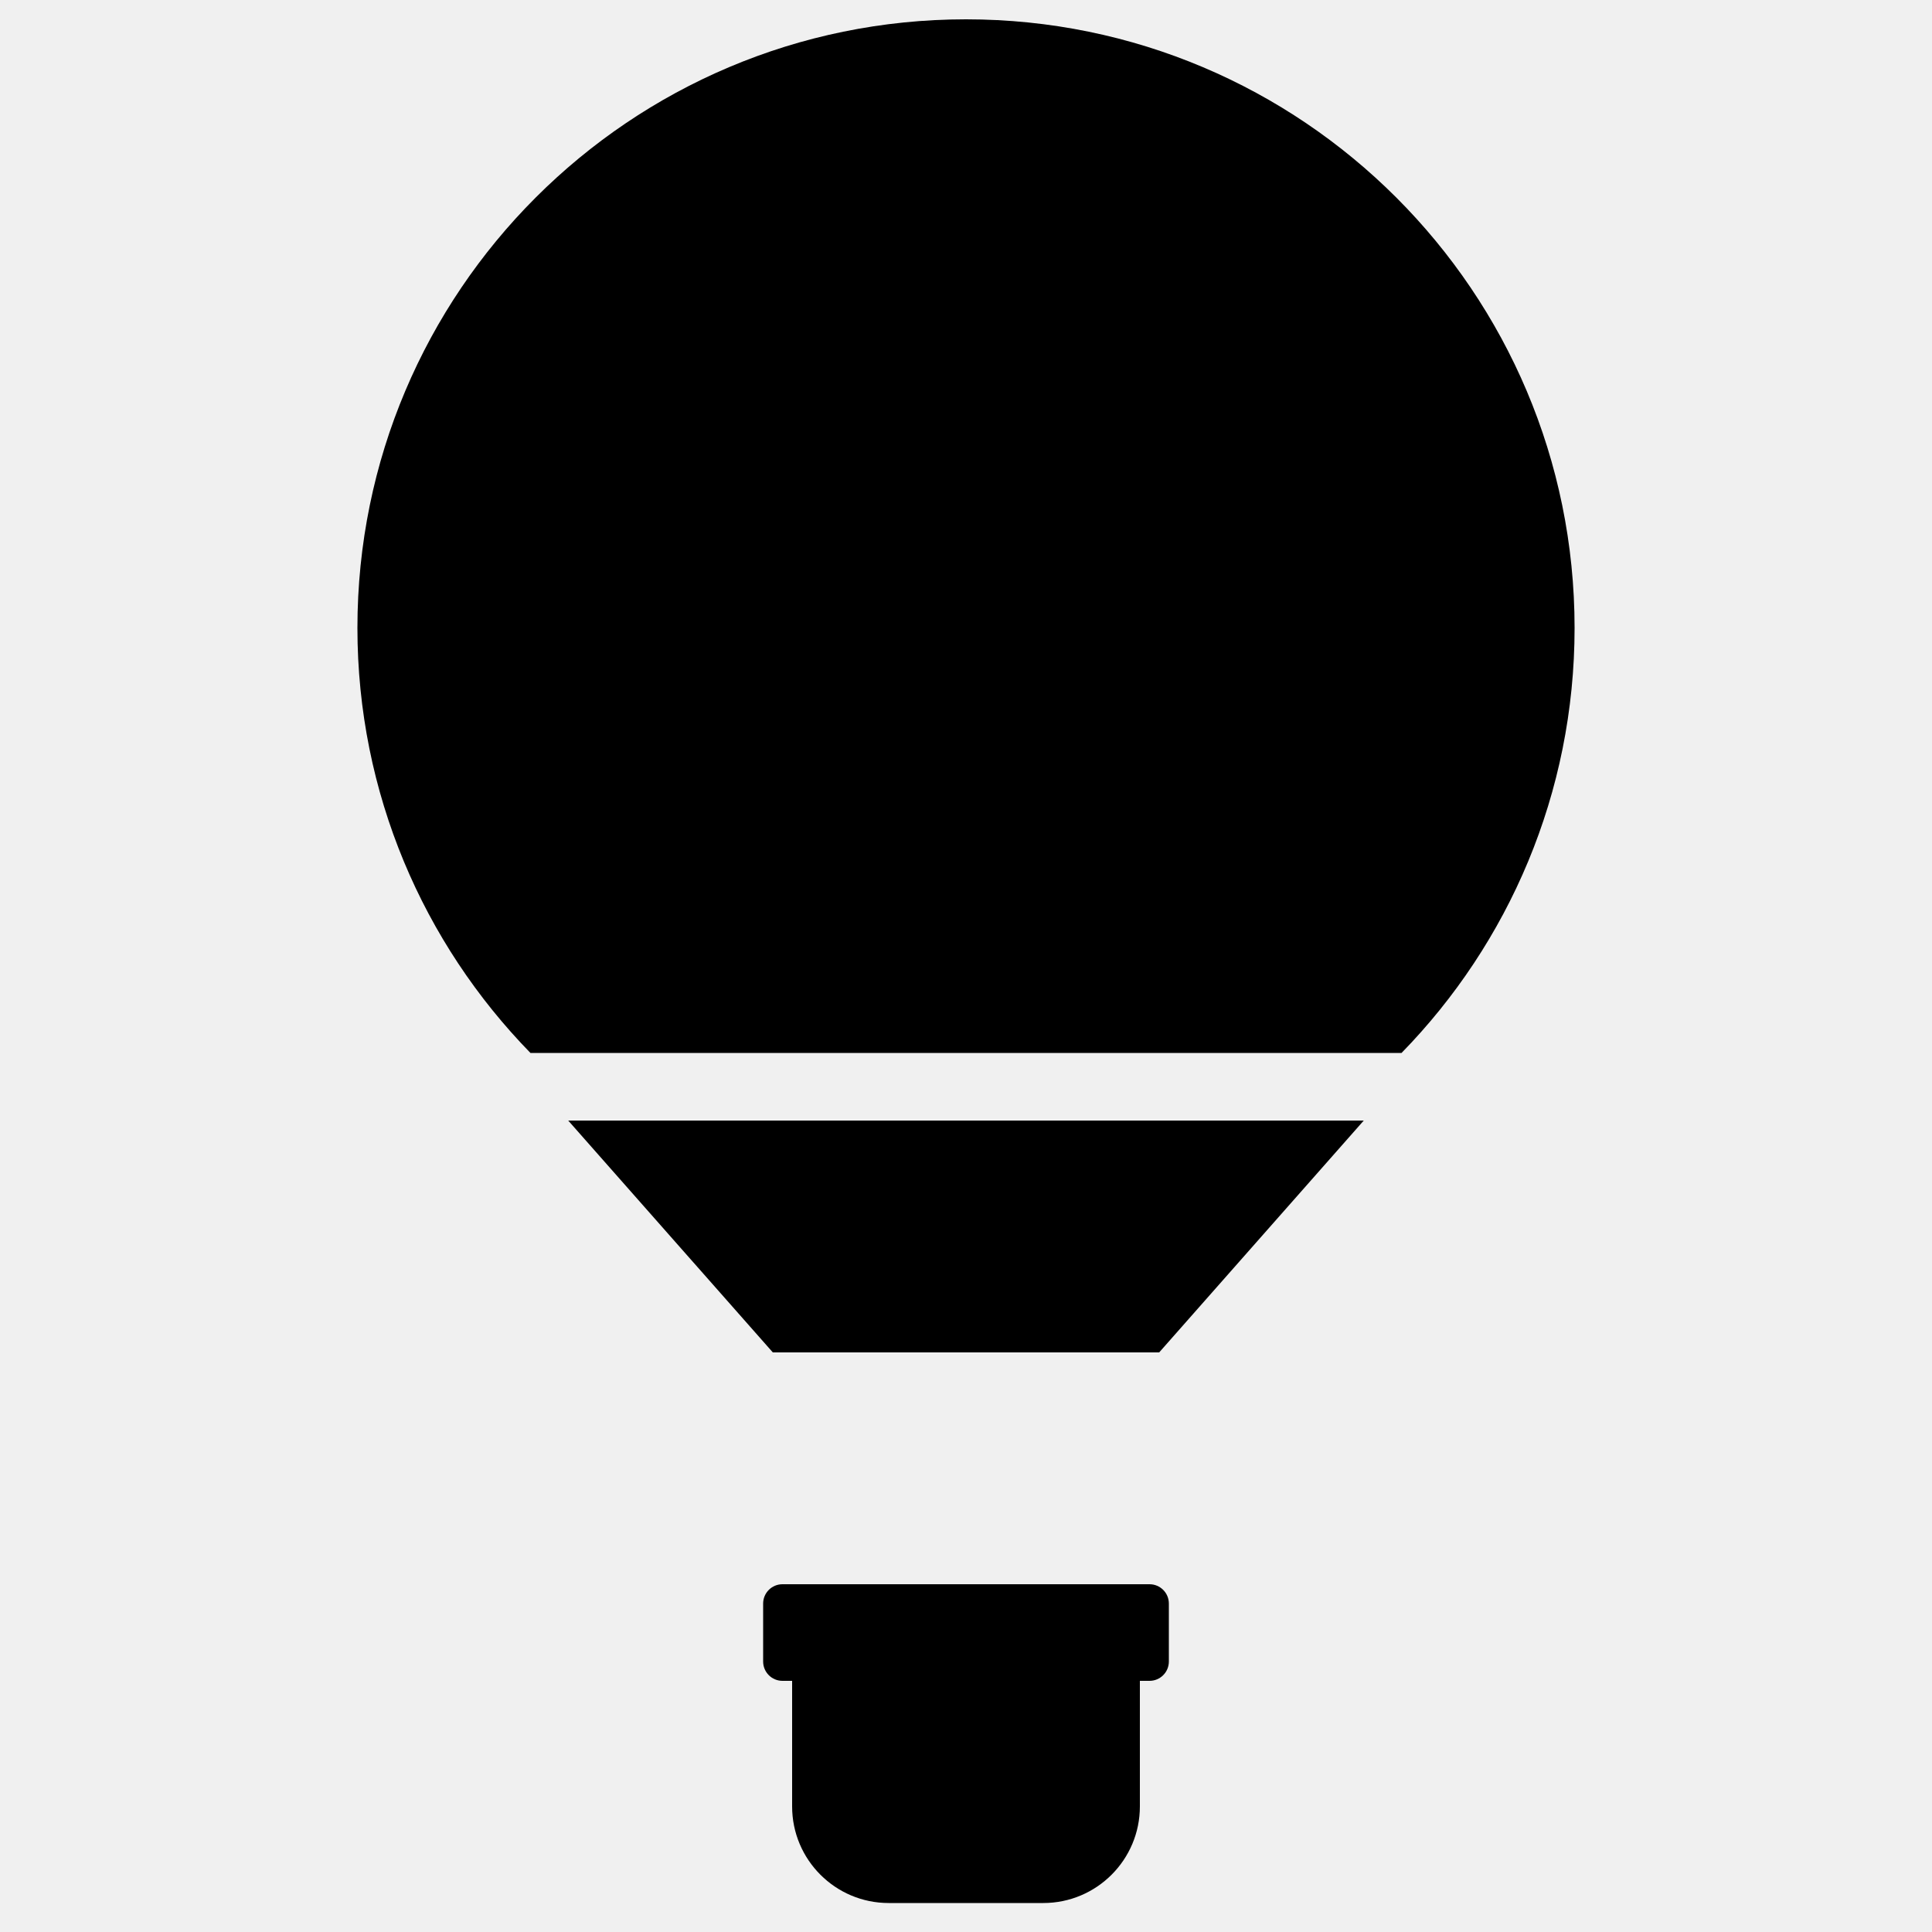
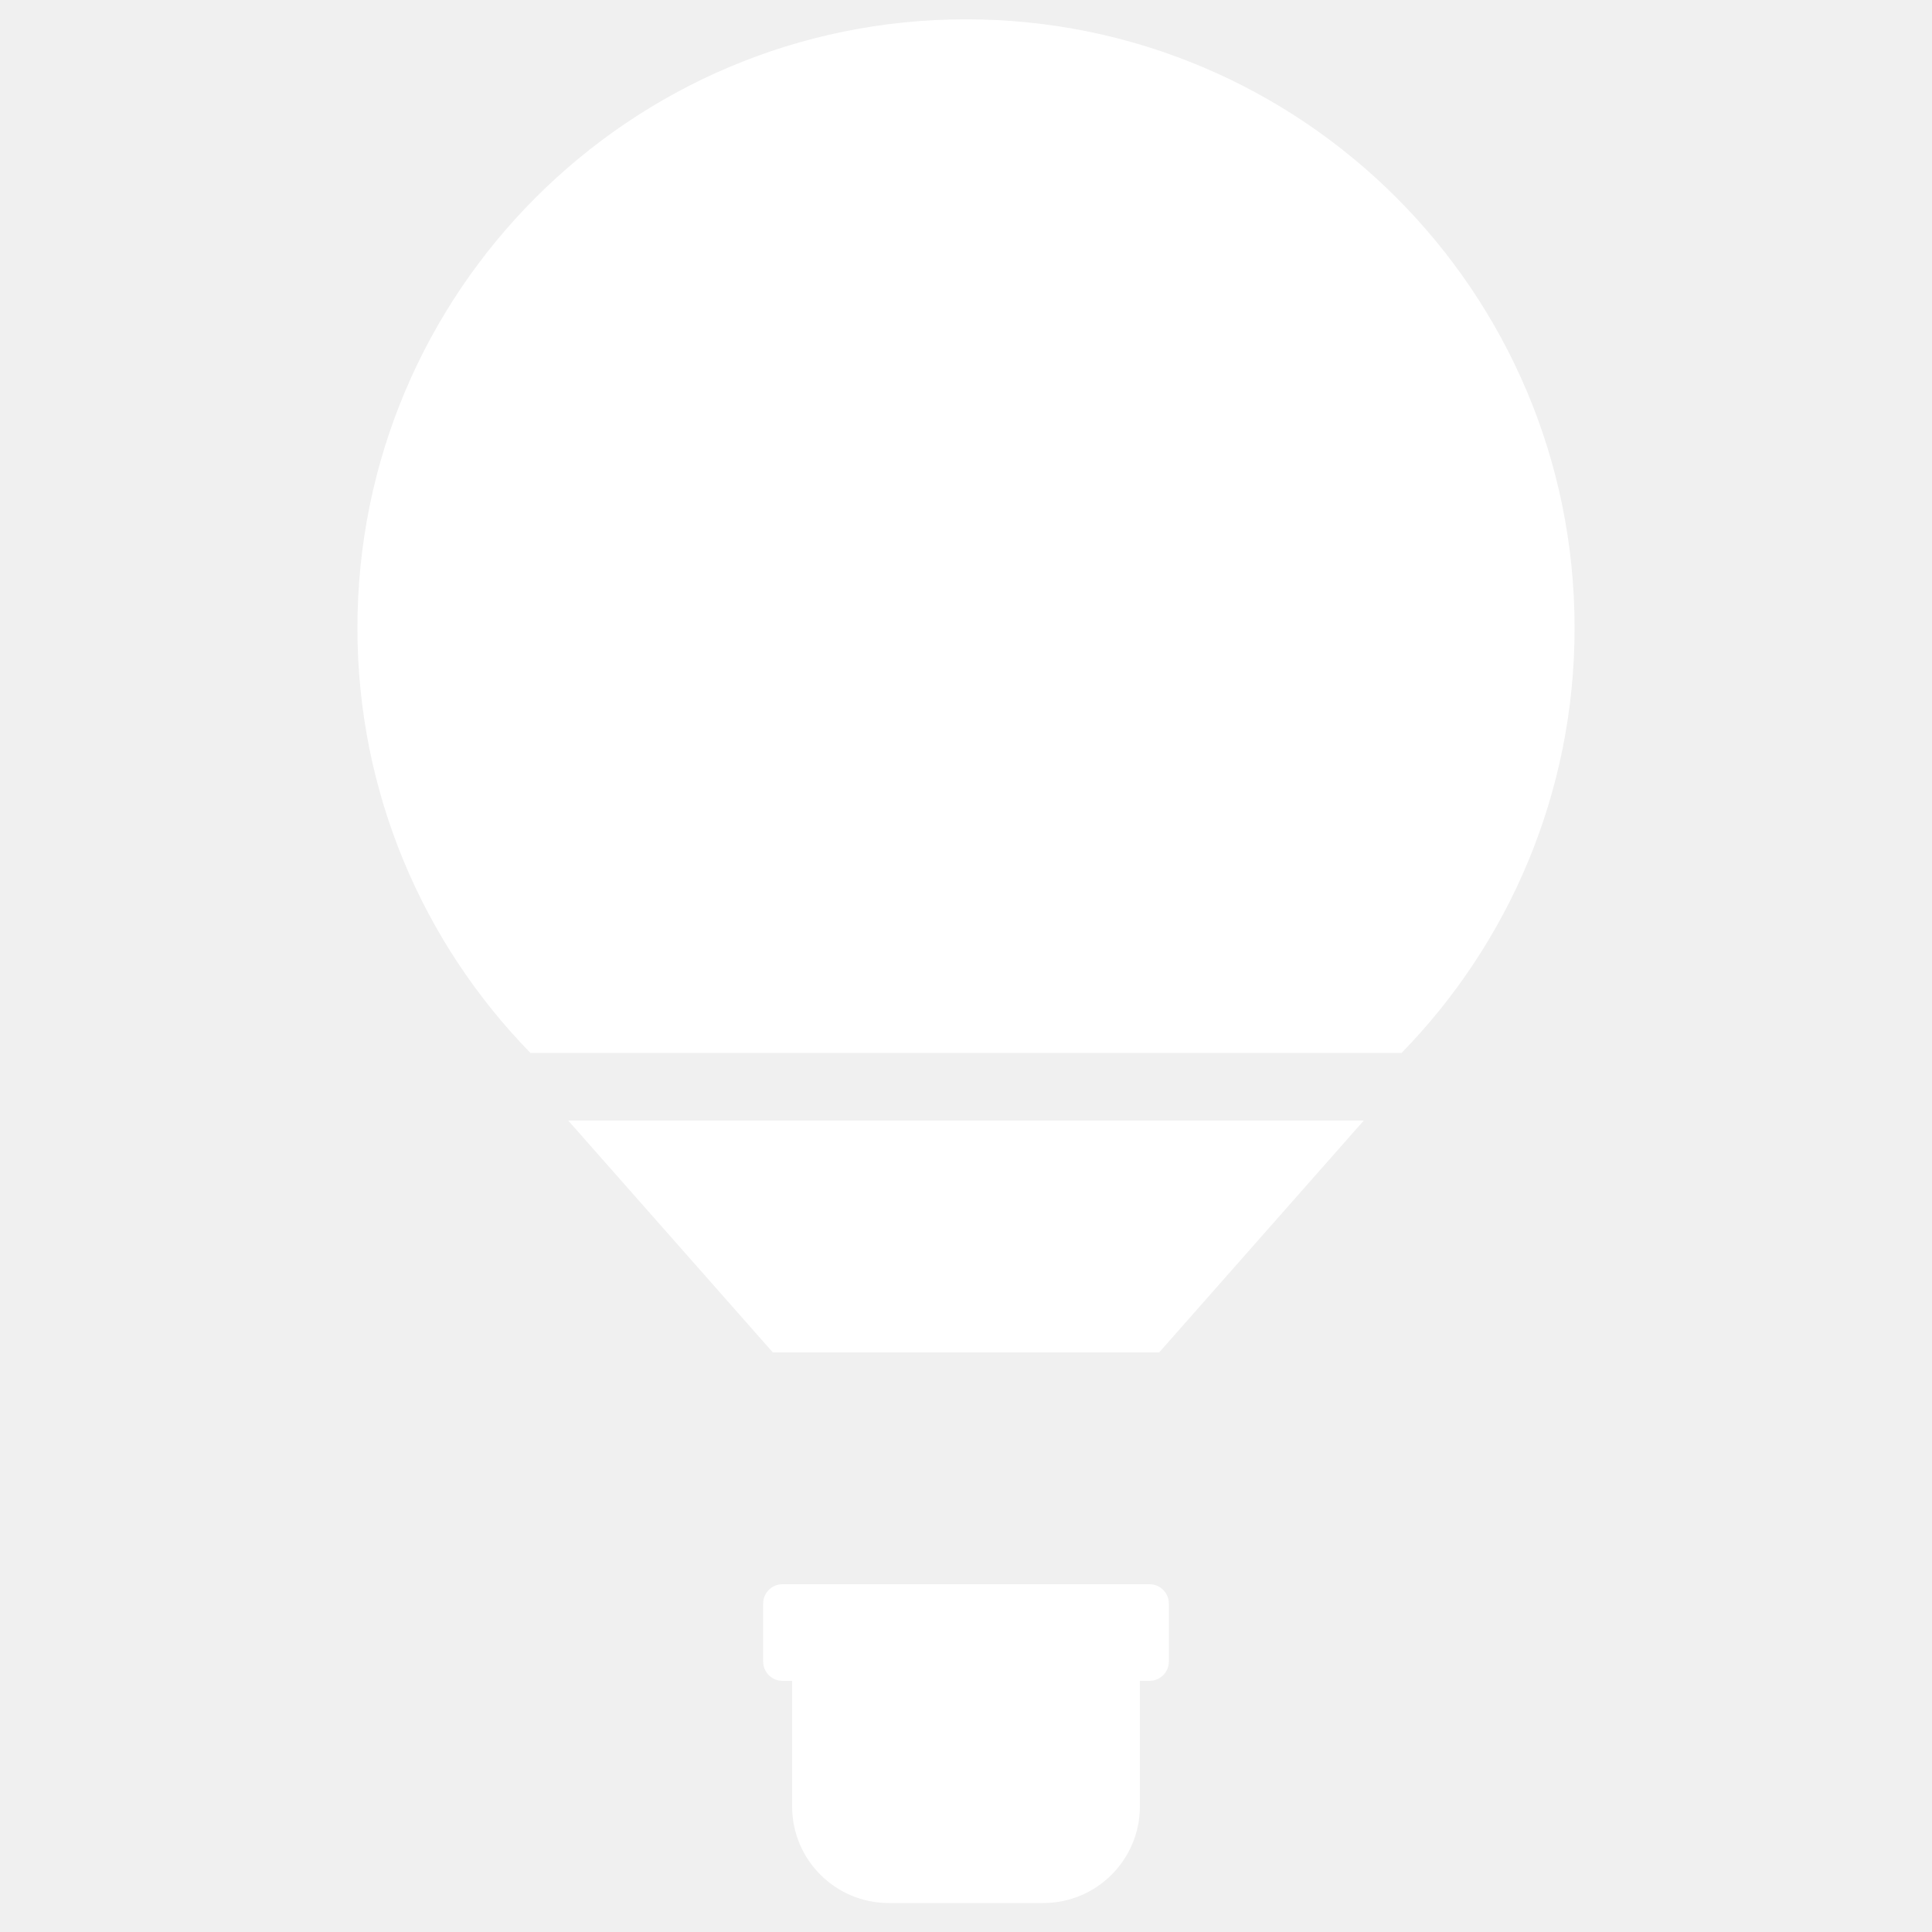
<svg xmlns="http://www.w3.org/2000/svg" width="200" height="200" viewBox="0 0 200 200">
-   <path fill="#000" fill-rule="evenodd" d="M141.176 116L120 140H80l-21.177-24h82.353zM100 2c34.794 0 63 28.206 63 63 0 17.12-6.83 32.646-17.912 44H54.911C43.83 97.646 37 82.12 37 65c0-34.794 28.206-63 63-63zm19 162a2 2 0 012 2v6a2 2 0 01-2 2h-1v13c0 5.523-4.477 10-10 10H92c-5.523 0-10-4.477-10-10v-13h-1a2 2 0 01-2-2v-6a2 2 0 012-2h38z" />
+   <path fill="#FFF" fill-rule="evenodd" d="M141.176 116L120 140H80l-21.177-24h82.353zM100 2c34.794 0 63 28.206 63 63 0 17.12-6.83 32.646-17.912 44H54.911C43.83 97.646 37 82.12 37 65c0-34.794 28.206-63 63-63zm19 162a2 2 0 012 2v6a2 2 0 01-2 2h-1v13c0 5.523-4.477 10-10 10H92c-5.523 0-10-4.477-10-10v-13h-1a2 2 0 01-2-2v-6a2 2 0 012-2h38z" />
</svg>
